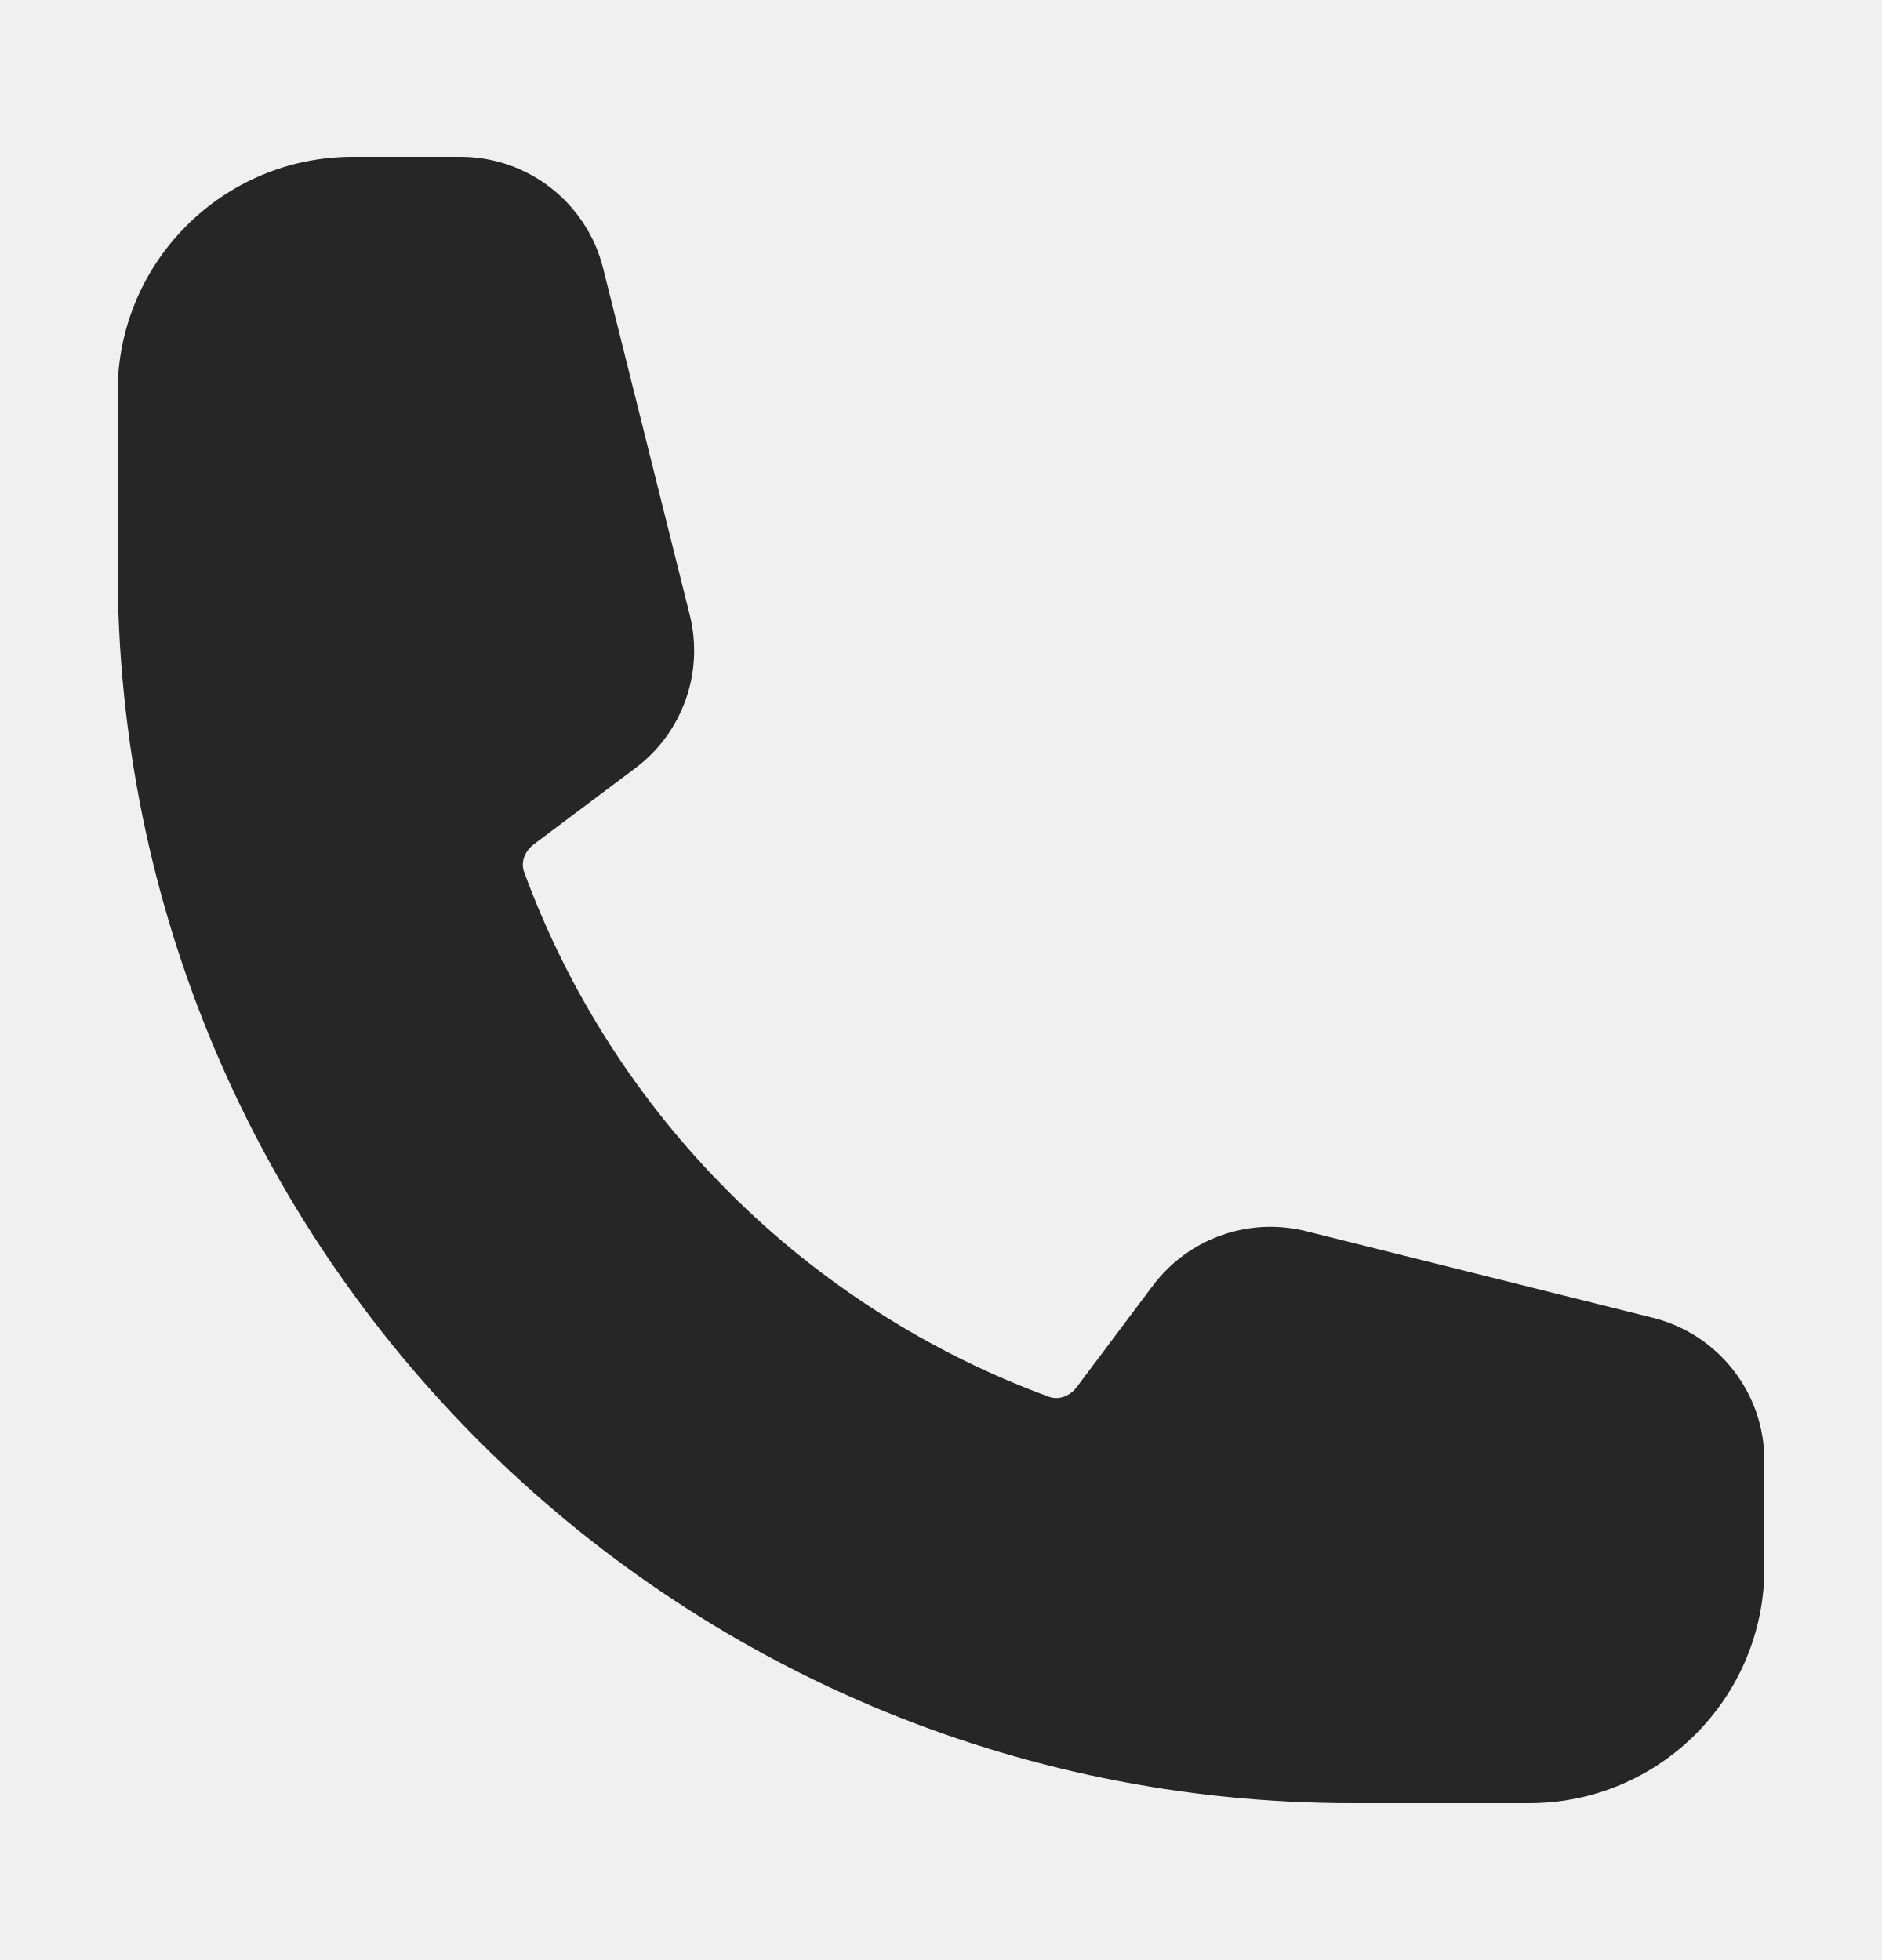
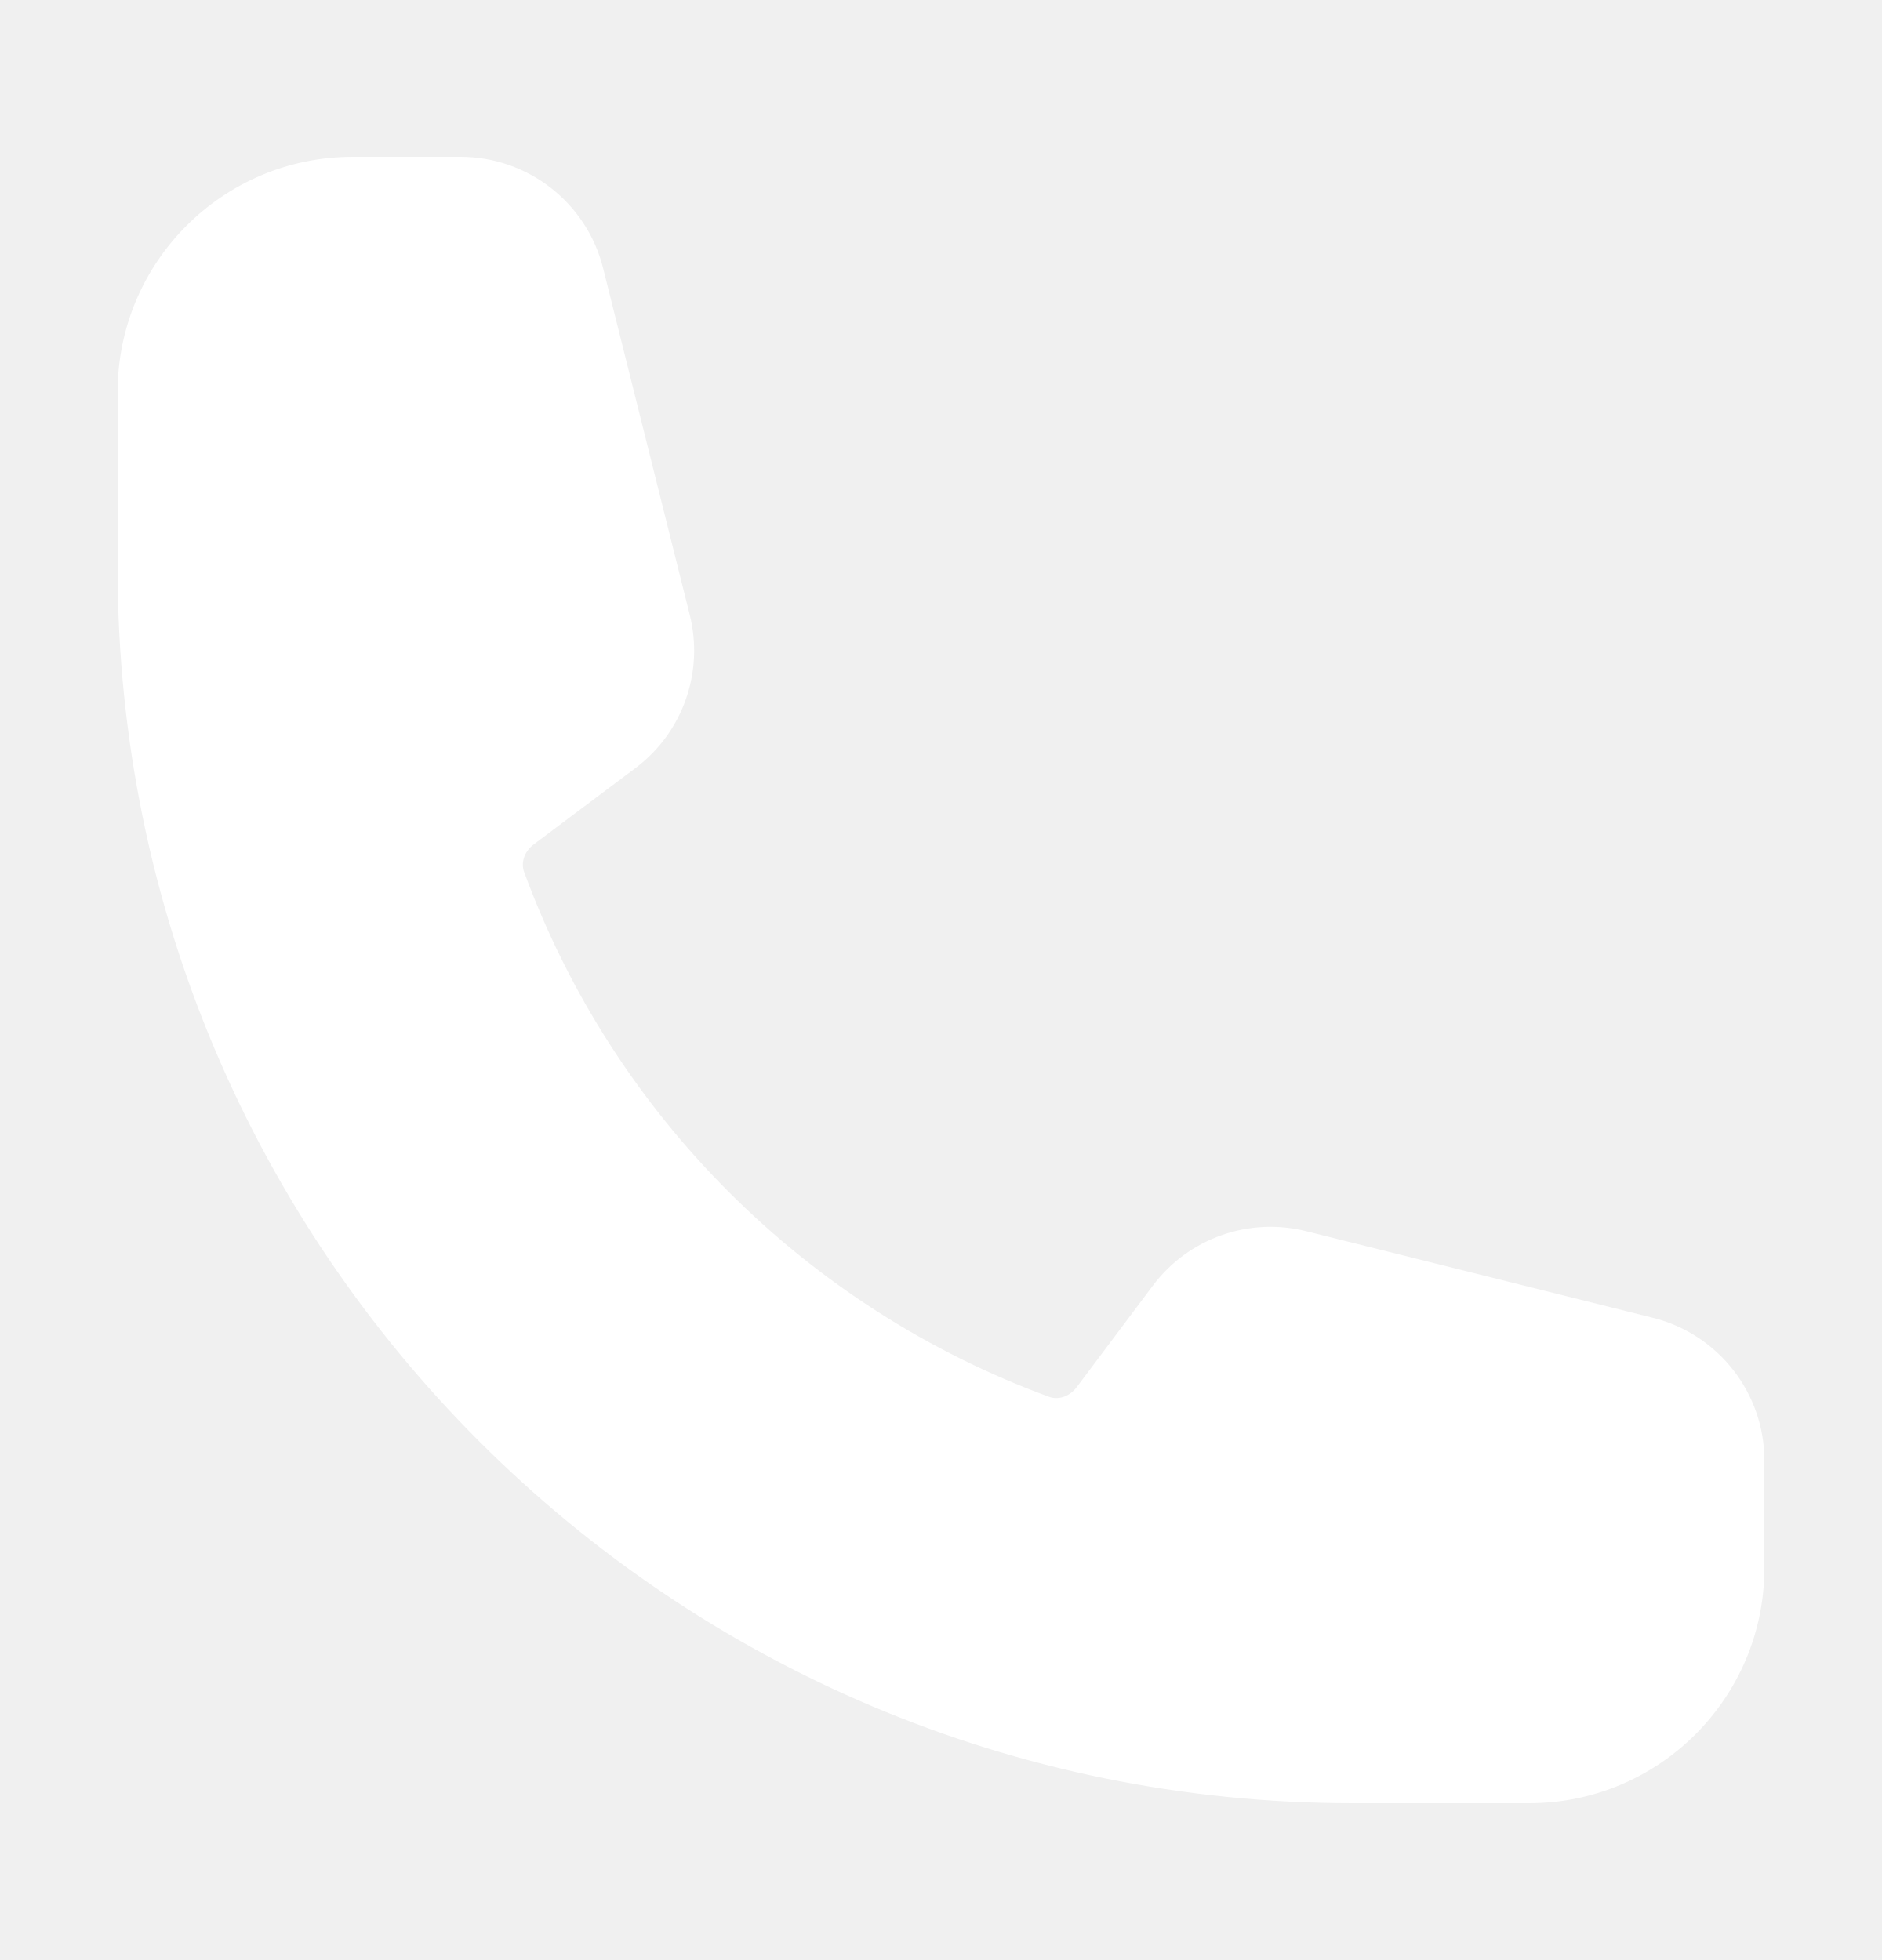
<svg xmlns="http://www.w3.org/2000/svg" width="24" height="25" viewBox="0 0 24 25" fill="none">
-   <path fill-rule="evenodd" clip-rule="evenodd" d="M1.5 5C1.5 3.343 2.843 2 4.5 2H5.872C6.732 2 7.482 2.586 7.691 3.42L8.796 7.843C8.979 8.575 8.706 9.346 8.102 9.798L6.809 10.768C6.674 10.869 6.645 11.017 6.683 11.12C7.819 14.22 10.28 16.681 13.38 17.817C13.483 17.855 13.631 17.826 13.732 17.691L14.702 16.398C15.155 15.794 15.925 15.521 16.657 15.704L21.08 16.809C21.914 17.018 22.5 17.768 22.5 18.628V20C22.5 21.657 21.157 23 19.5 23H17.25C8.552 23 1.5 15.948 1.5 7.25V5Z" fill="#262626" />
+   <path fill-rule="evenodd" clip-rule="evenodd" d="M1.5 5C1.5 3.343 2.843 2 4.5 2H5.872C6.732 2 7.482 2.586 7.691 3.42L8.796 7.843C8.979 8.575 8.706 9.346 8.102 9.798L6.809 10.768C6.674 10.869 6.645 11.017 6.683 11.12C7.819 14.22 10.28 16.681 13.38 17.817C13.483 17.855 13.631 17.826 13.732 17.691L14.702 16.398C15.155 15.794 15.925 15.521 16.657 15.704L21.08 16.809C21.914 17.018 22.5 17.768 22.5 18.628V20C22.5 21.657 21.157 23 19.5 23H17.25C8.552 23 1.5 15.948 1.5 7.25V5Z" fill="#ffffff" />
</svg>
